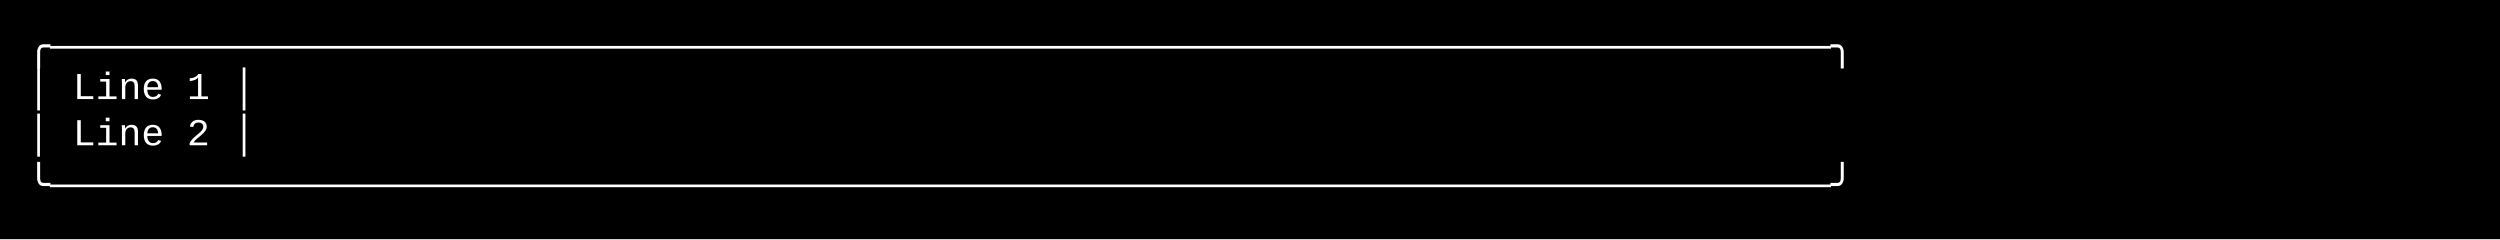
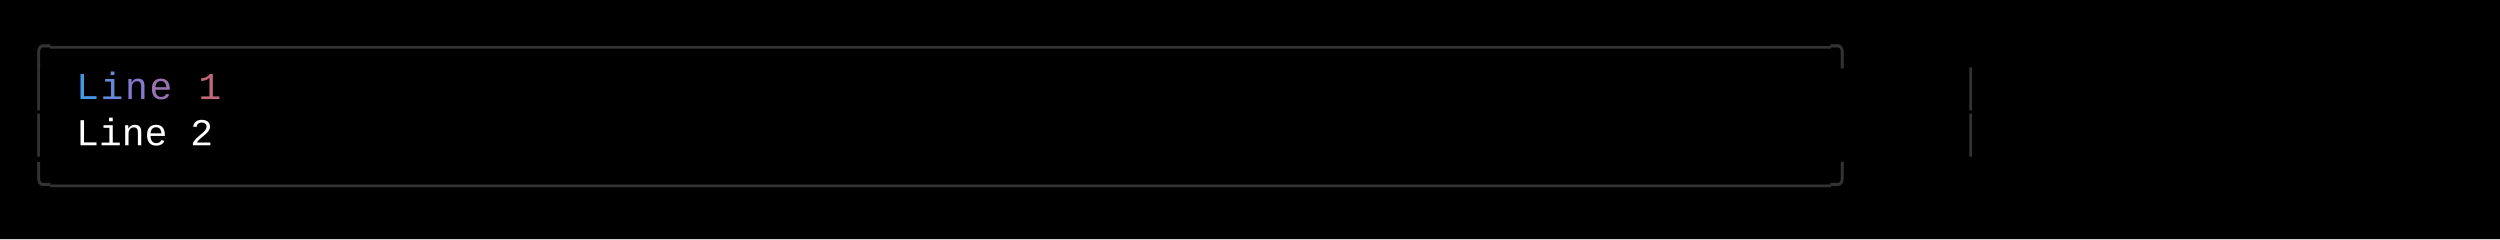
<svg xmlns="http://www.w3.org/2000/svg" width="920" height="88" viewBox="0 0 920 88">
  <style>
    text { font-family: Consolas, "Courier New", monospace; font-size: 14px; dominant-baseline: text-before-edge; white-space: pre; }
  </style>
  <rect width="920" height="88" fill="#000000" />
  <g transform="translate(10, 10)">
-     <text x="0" y="2" fill="#ffffff" textLength="900" lengthAdjust="spacingAndGlyphs">╭──────────────────────────────────────────────────────────────────────────────╮                    </text>
-     <text x="0" y="19" fill="#ffffff" textLength="900" lengthAdjust="spacingAndGlyphs">│ Line 1                                                                       │                    </text>
-     <text x="0" y="36" fill="#ffffff" textLength="900" lengthAdjust="spacingAndGlyphs">│ Line 2                                                                       │                    </text>
-     <text x="0" y="53" fill="#ffffff" textLength="900" lengthAdjust="spacingAndGlyphs">╰──────────────────────────────────────────────────────────────────────────────╯                    </text>
+     <text x="0" y="2" fill="#333333" textLength="720" lengthAdjust="spacingAndGlyphs">╭──────────────────────────────────────────────────────────────────────────────╮</text>
+     <text x="0" y="19" fill="#333333" textLength="9" lengthAdjust="spacingAndGlyphs">│</text>
+     <text x="18" y="19" fill="#4796e4" textLength="9" lengthAdjust="spacingAndGlyphs">L</text>
+     <text x="27" y="19" fill="#6688d9" textLength="9" lengthAdjust="spacingAndGlyphs">i</text>
+     <text x="36" y="19" fill="#847ace" textLength="9" lengthAdjust="spacingAndGlyphs">n</text>
+     <text x="45" y="19" fill="#9974b4" textLength="9" lengthAdjust="spacingAndGlyphs">e</text>
+     <text x="63" y="19" fill="#c3677f" textLength="9" lengthAdjust="spacingAndGlyphs">1</text>
+     <text x="711" y="19" fill="#333333" textLength="9" lengthAdjust="spacingAndGlyphs">│</text>
+     <text x="0" y="36" fill="#333333" textLength="9" lengthAdjust="spacingAndGlyphs">│</text>
+     <text x="18" y="36" fill="#ffffff" textLength="54" lengthAdjust="spacingAndGlyphs">Line 2</text>
+     <text x="711" y="36" fill="#333333" textLength="9" lengthAdjust="spacingAndGlyphs">│</text>
+     <text x="0" y="53" fill="#333333" textLength="720" lengthAdjust="spacingAndGlyphs">╰──────────────────────────────────────────────────────────────────────────────╯</text>
  </g>
</svg>
